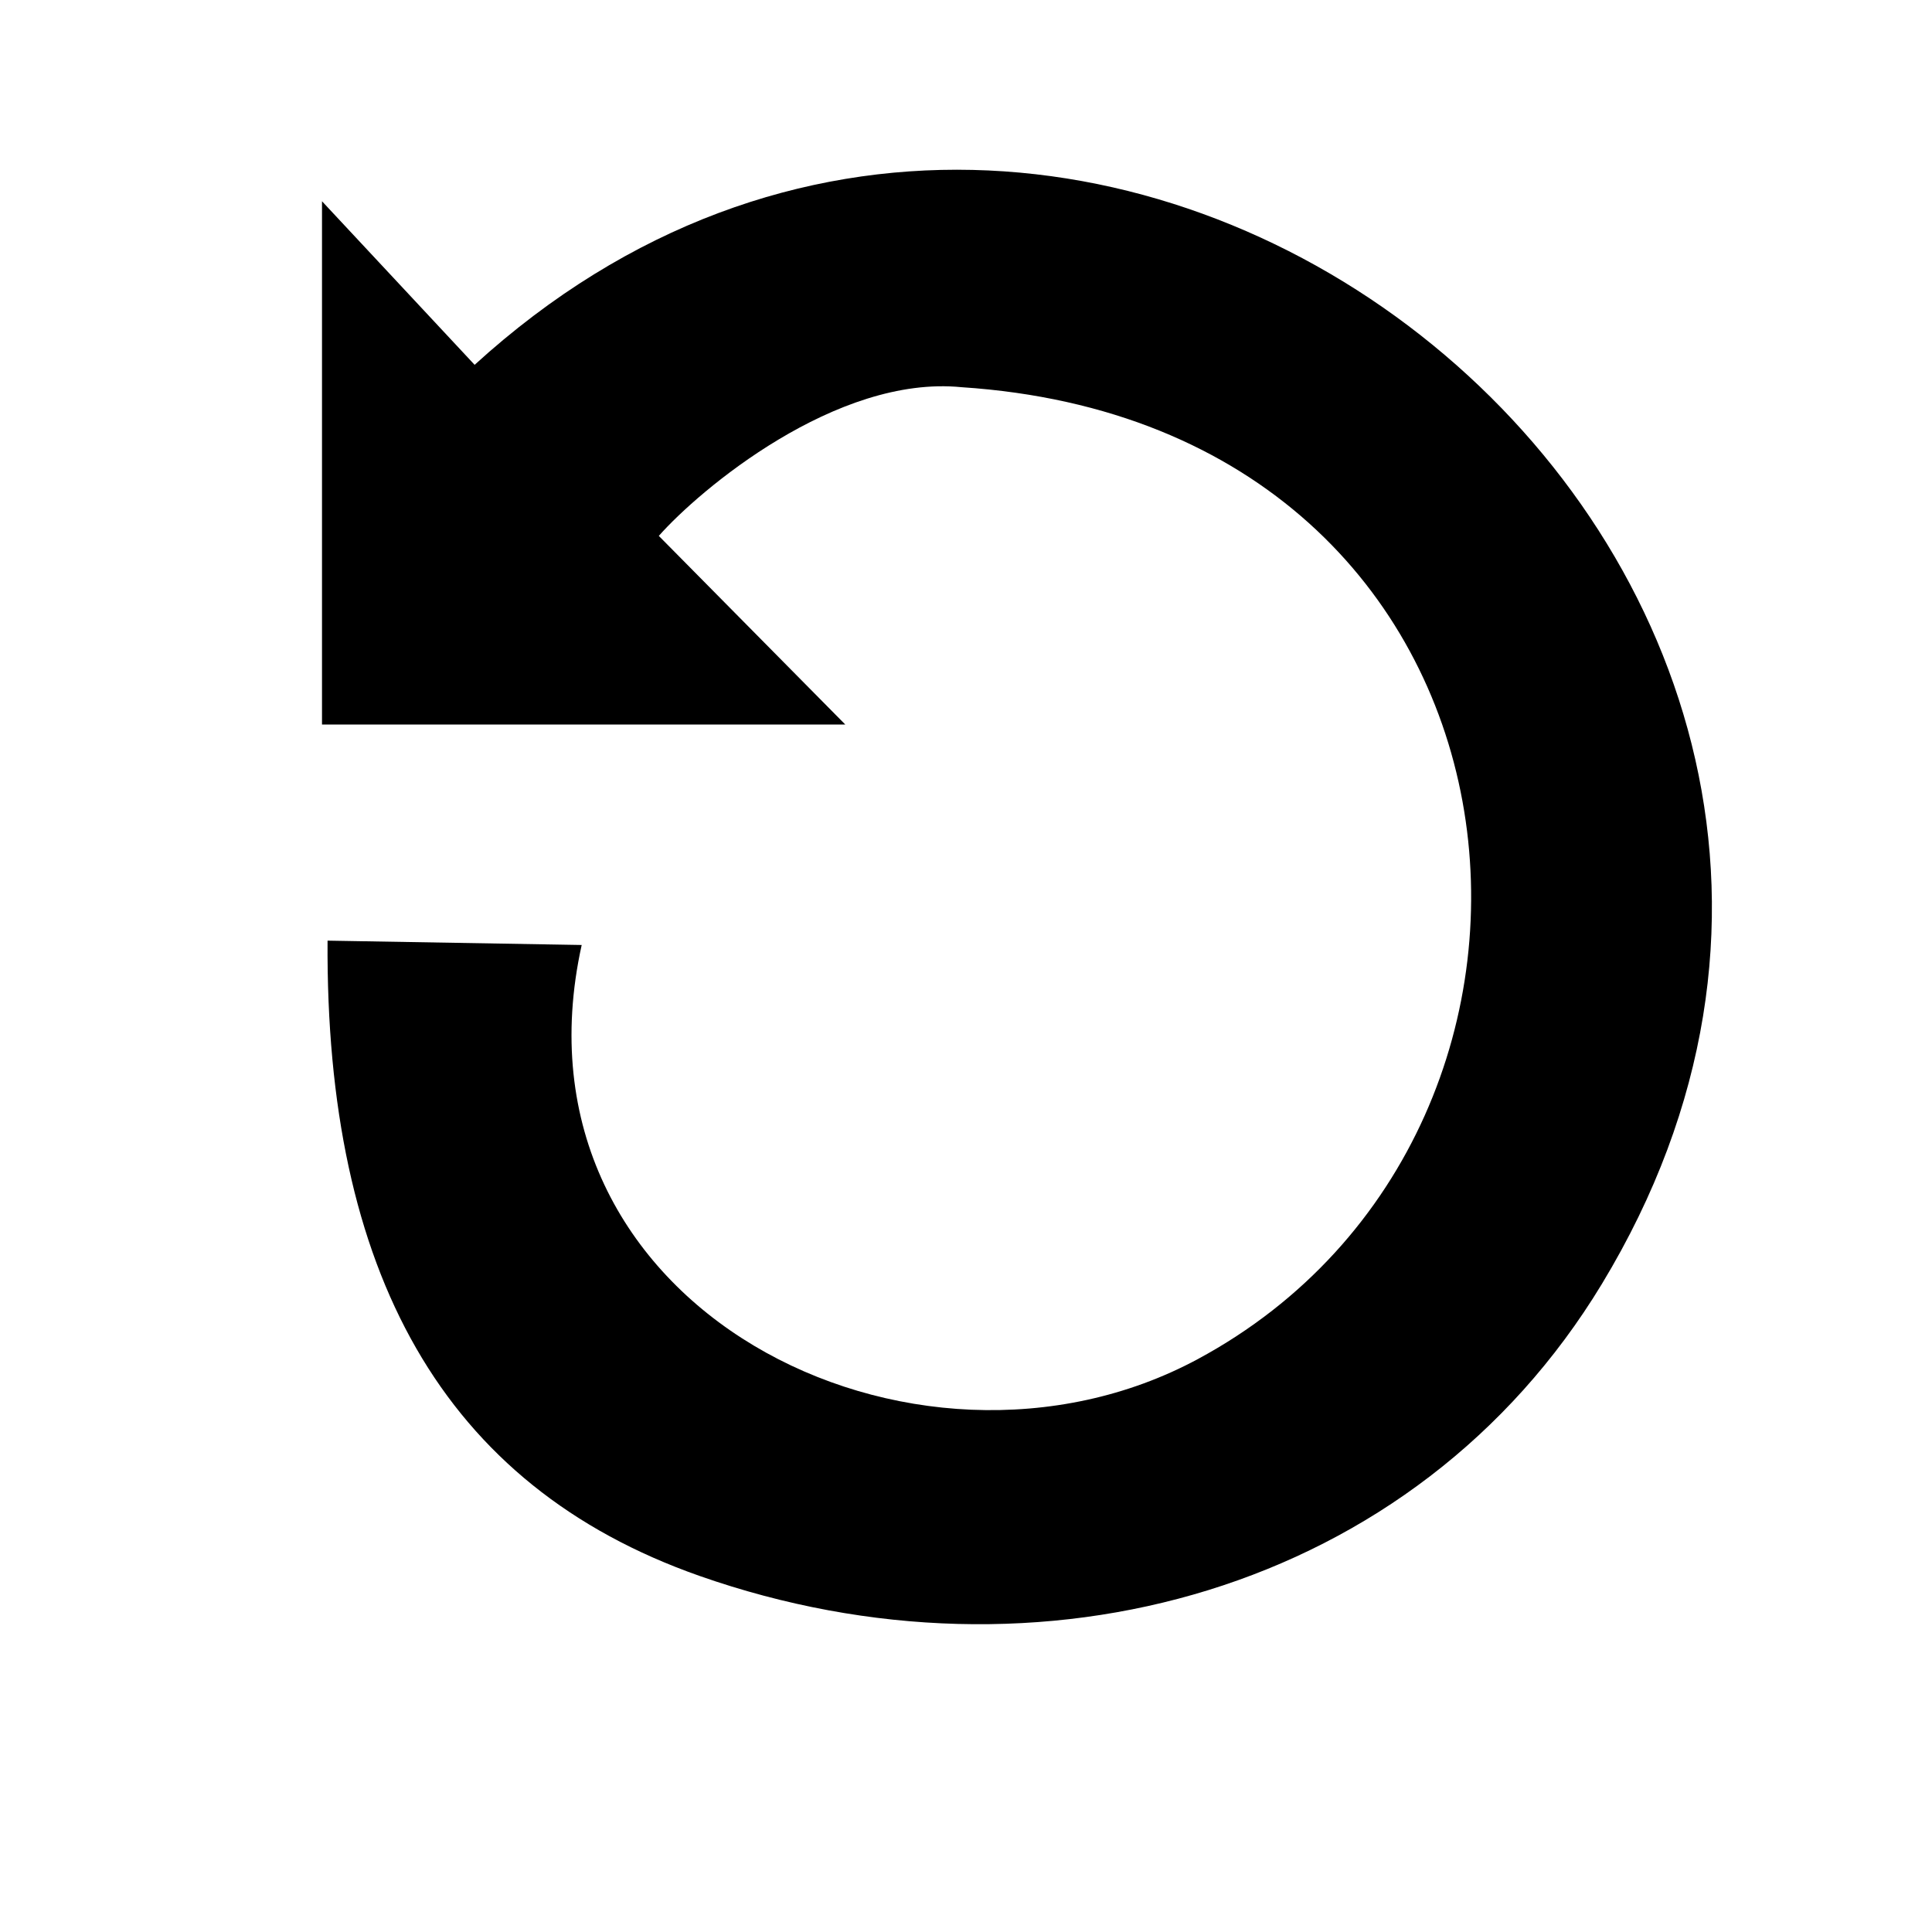
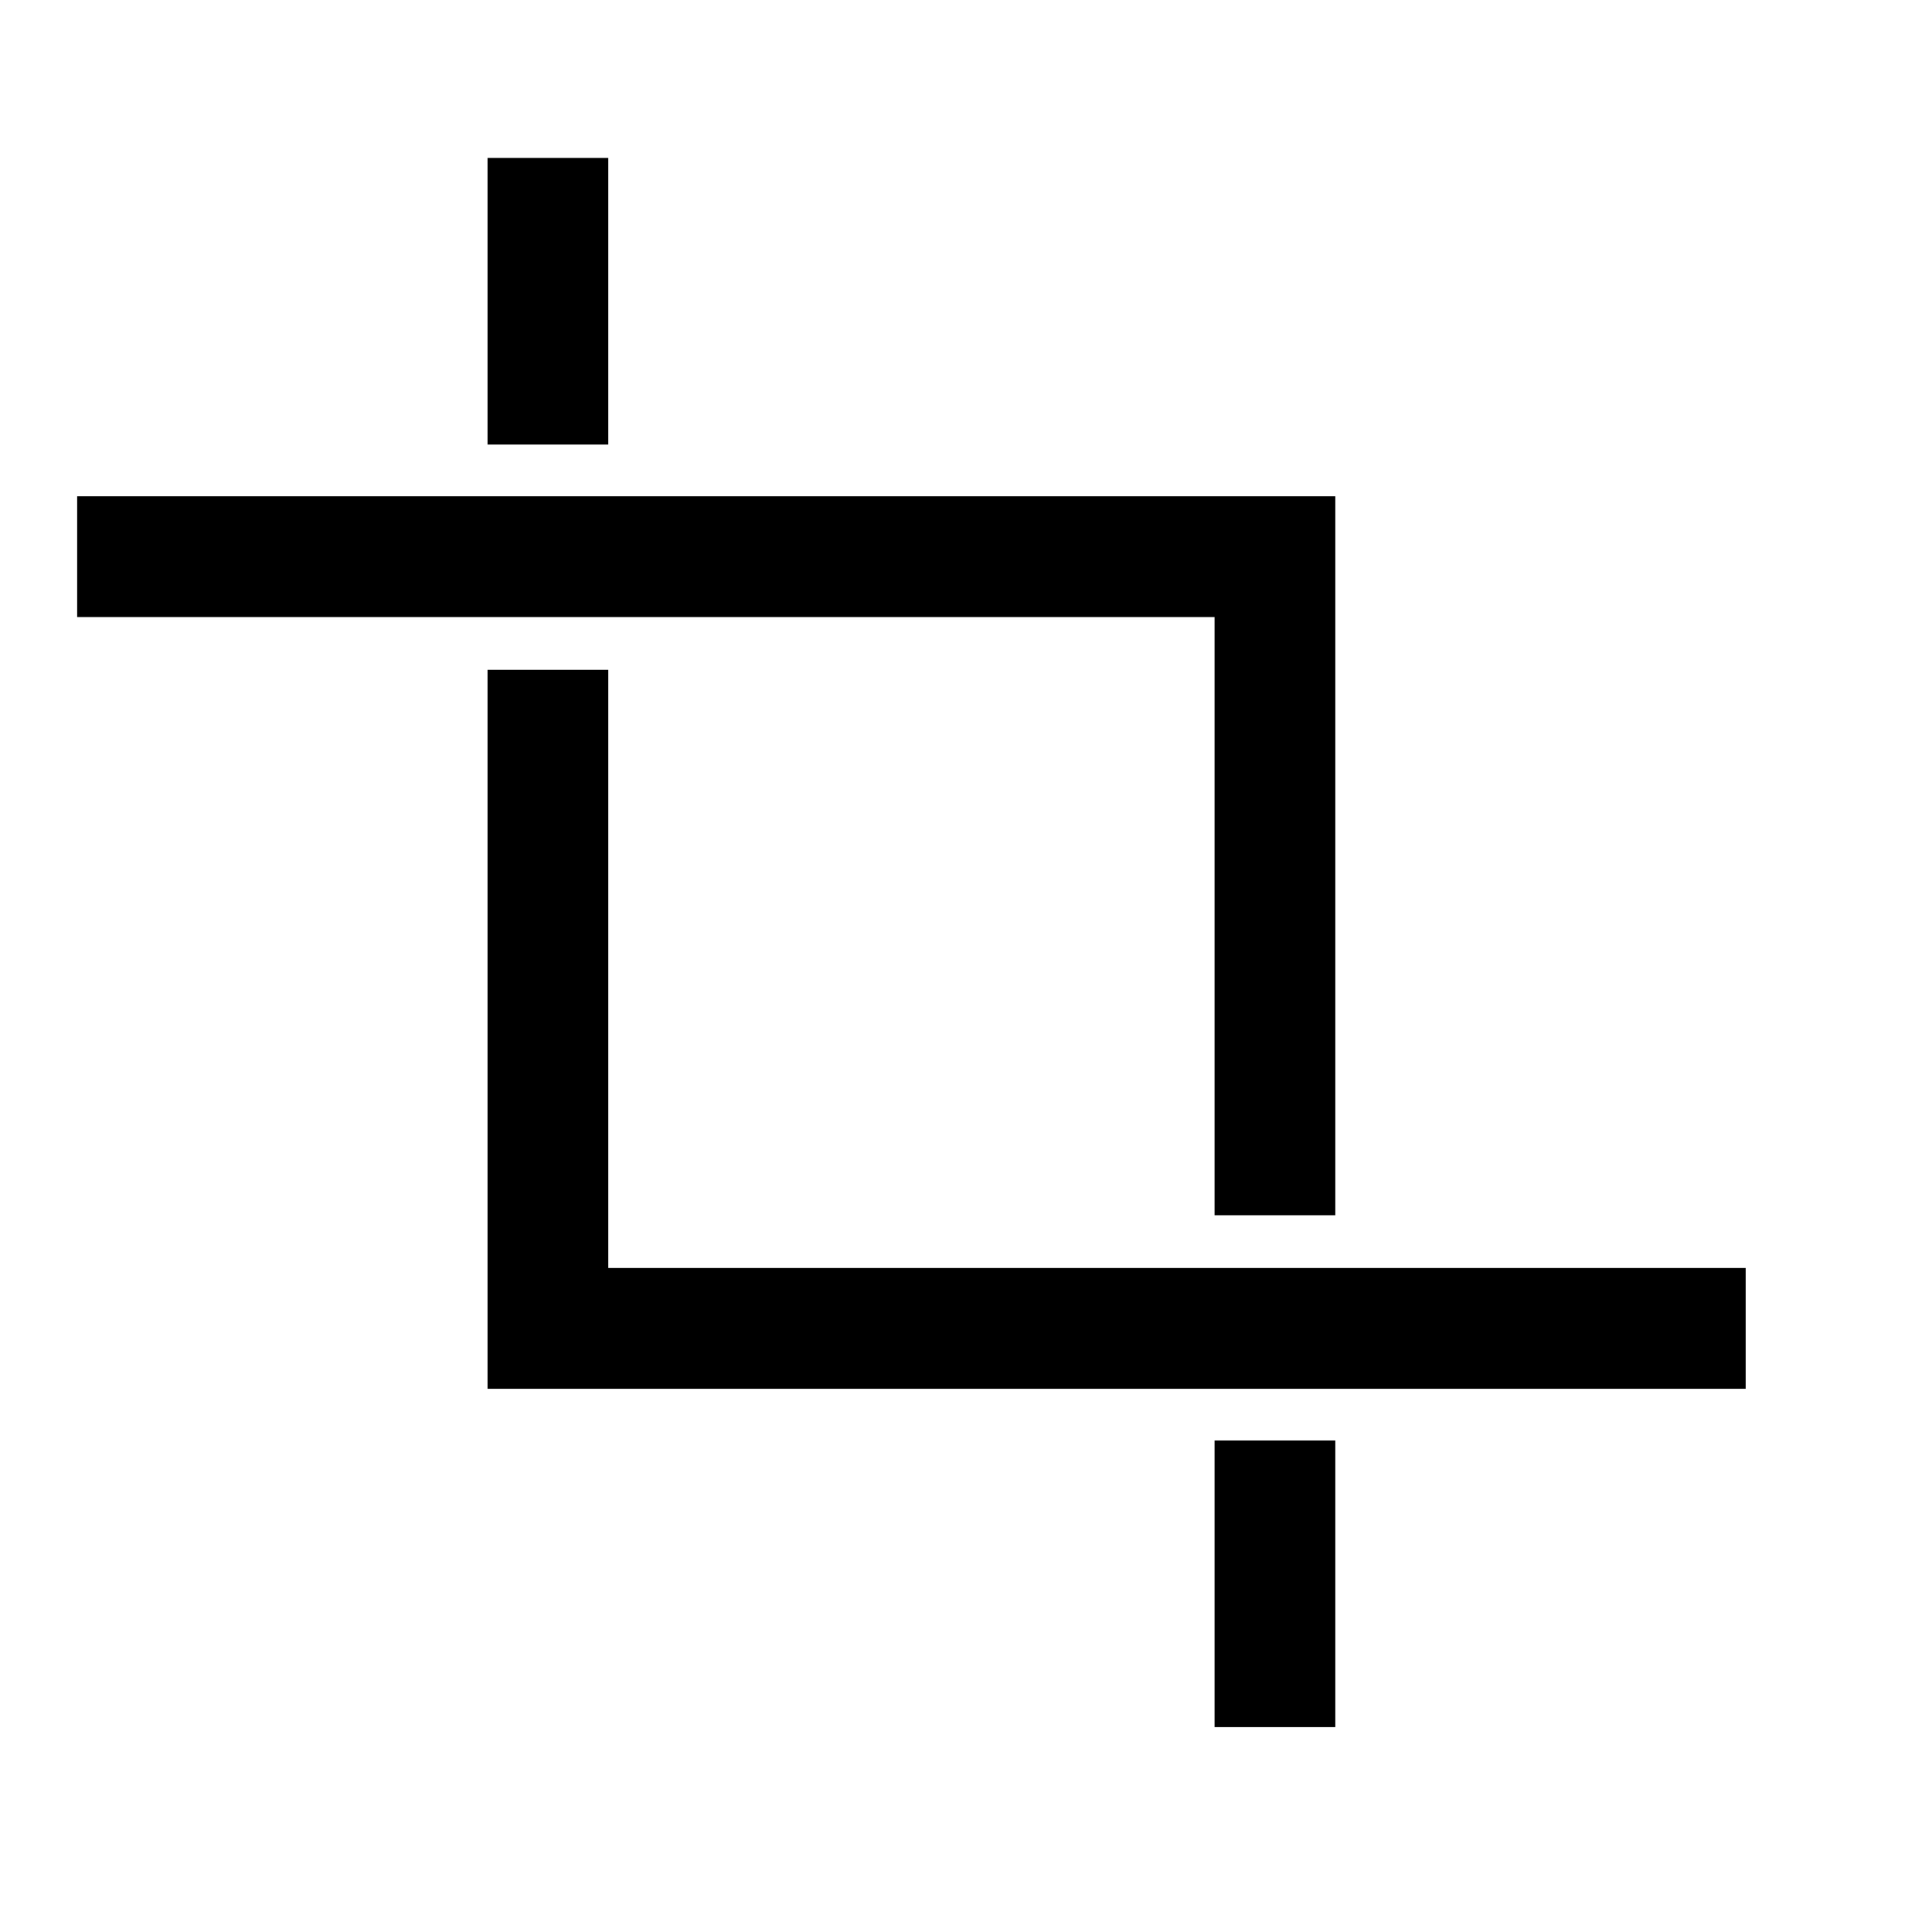
- <svg xmlns="http://www.w3.org/2000/svg" viewBox="0 0 24 24" version="1.1" id="svg1">
+ <svg xmlns="http://www.w3.org/2000/svg" xmlns:xlink="http://www.w3.org/1999/xlink" viewBox="0 0 24 24" fill="none" version="1.1" id="svg1">
  <defs id="defs1" />
-   <path fill="currentColor" d="M 11.946,4.81 C 19.314,5.294 20.191,14.022 14.88,16.883 11.374,18.772 6.226,16.261 7.226,11.739 L 4.069,11.685 C 4.043,15.794 5.495,18.455 8.691,19.577 12.911,21.058 17.582,19.776 19.899,15.95 25.274,7.073 13.584,-2.477 5.896,4.532 L 4,2.5 V 9 h 6.5 L 8.184,6.657 C 8.689,6.085 10.389,4.654 11.946,4.81 Z" id="path1" />
+   <g id="g6" transform="translate(-1.898305,1.627119)">
+     <path style="fill:none;fill-opacity:1;stroke:#000000;stroke-width:1.5;stroke-linecap:square;stroke-opacity:1;paint-order:stroke markers fill" d="M 3.607,5.288 H 17.736 v 7.431" id="path5" />
+     <path style="fill:none;fill-opacity:1;stroke:#000000;stroke-width:1.5;stroke-linecap:square;stroke-opacity:1;paint-order:stroke markers fill" d="m 17.736,17.017 v 2.061" id="path6" />
+   </g>
+   <use x="0" y="0" xlink:href="#g6" id="use6" transform="rotate(180,11.32203,11.70847)" />
</svg>
